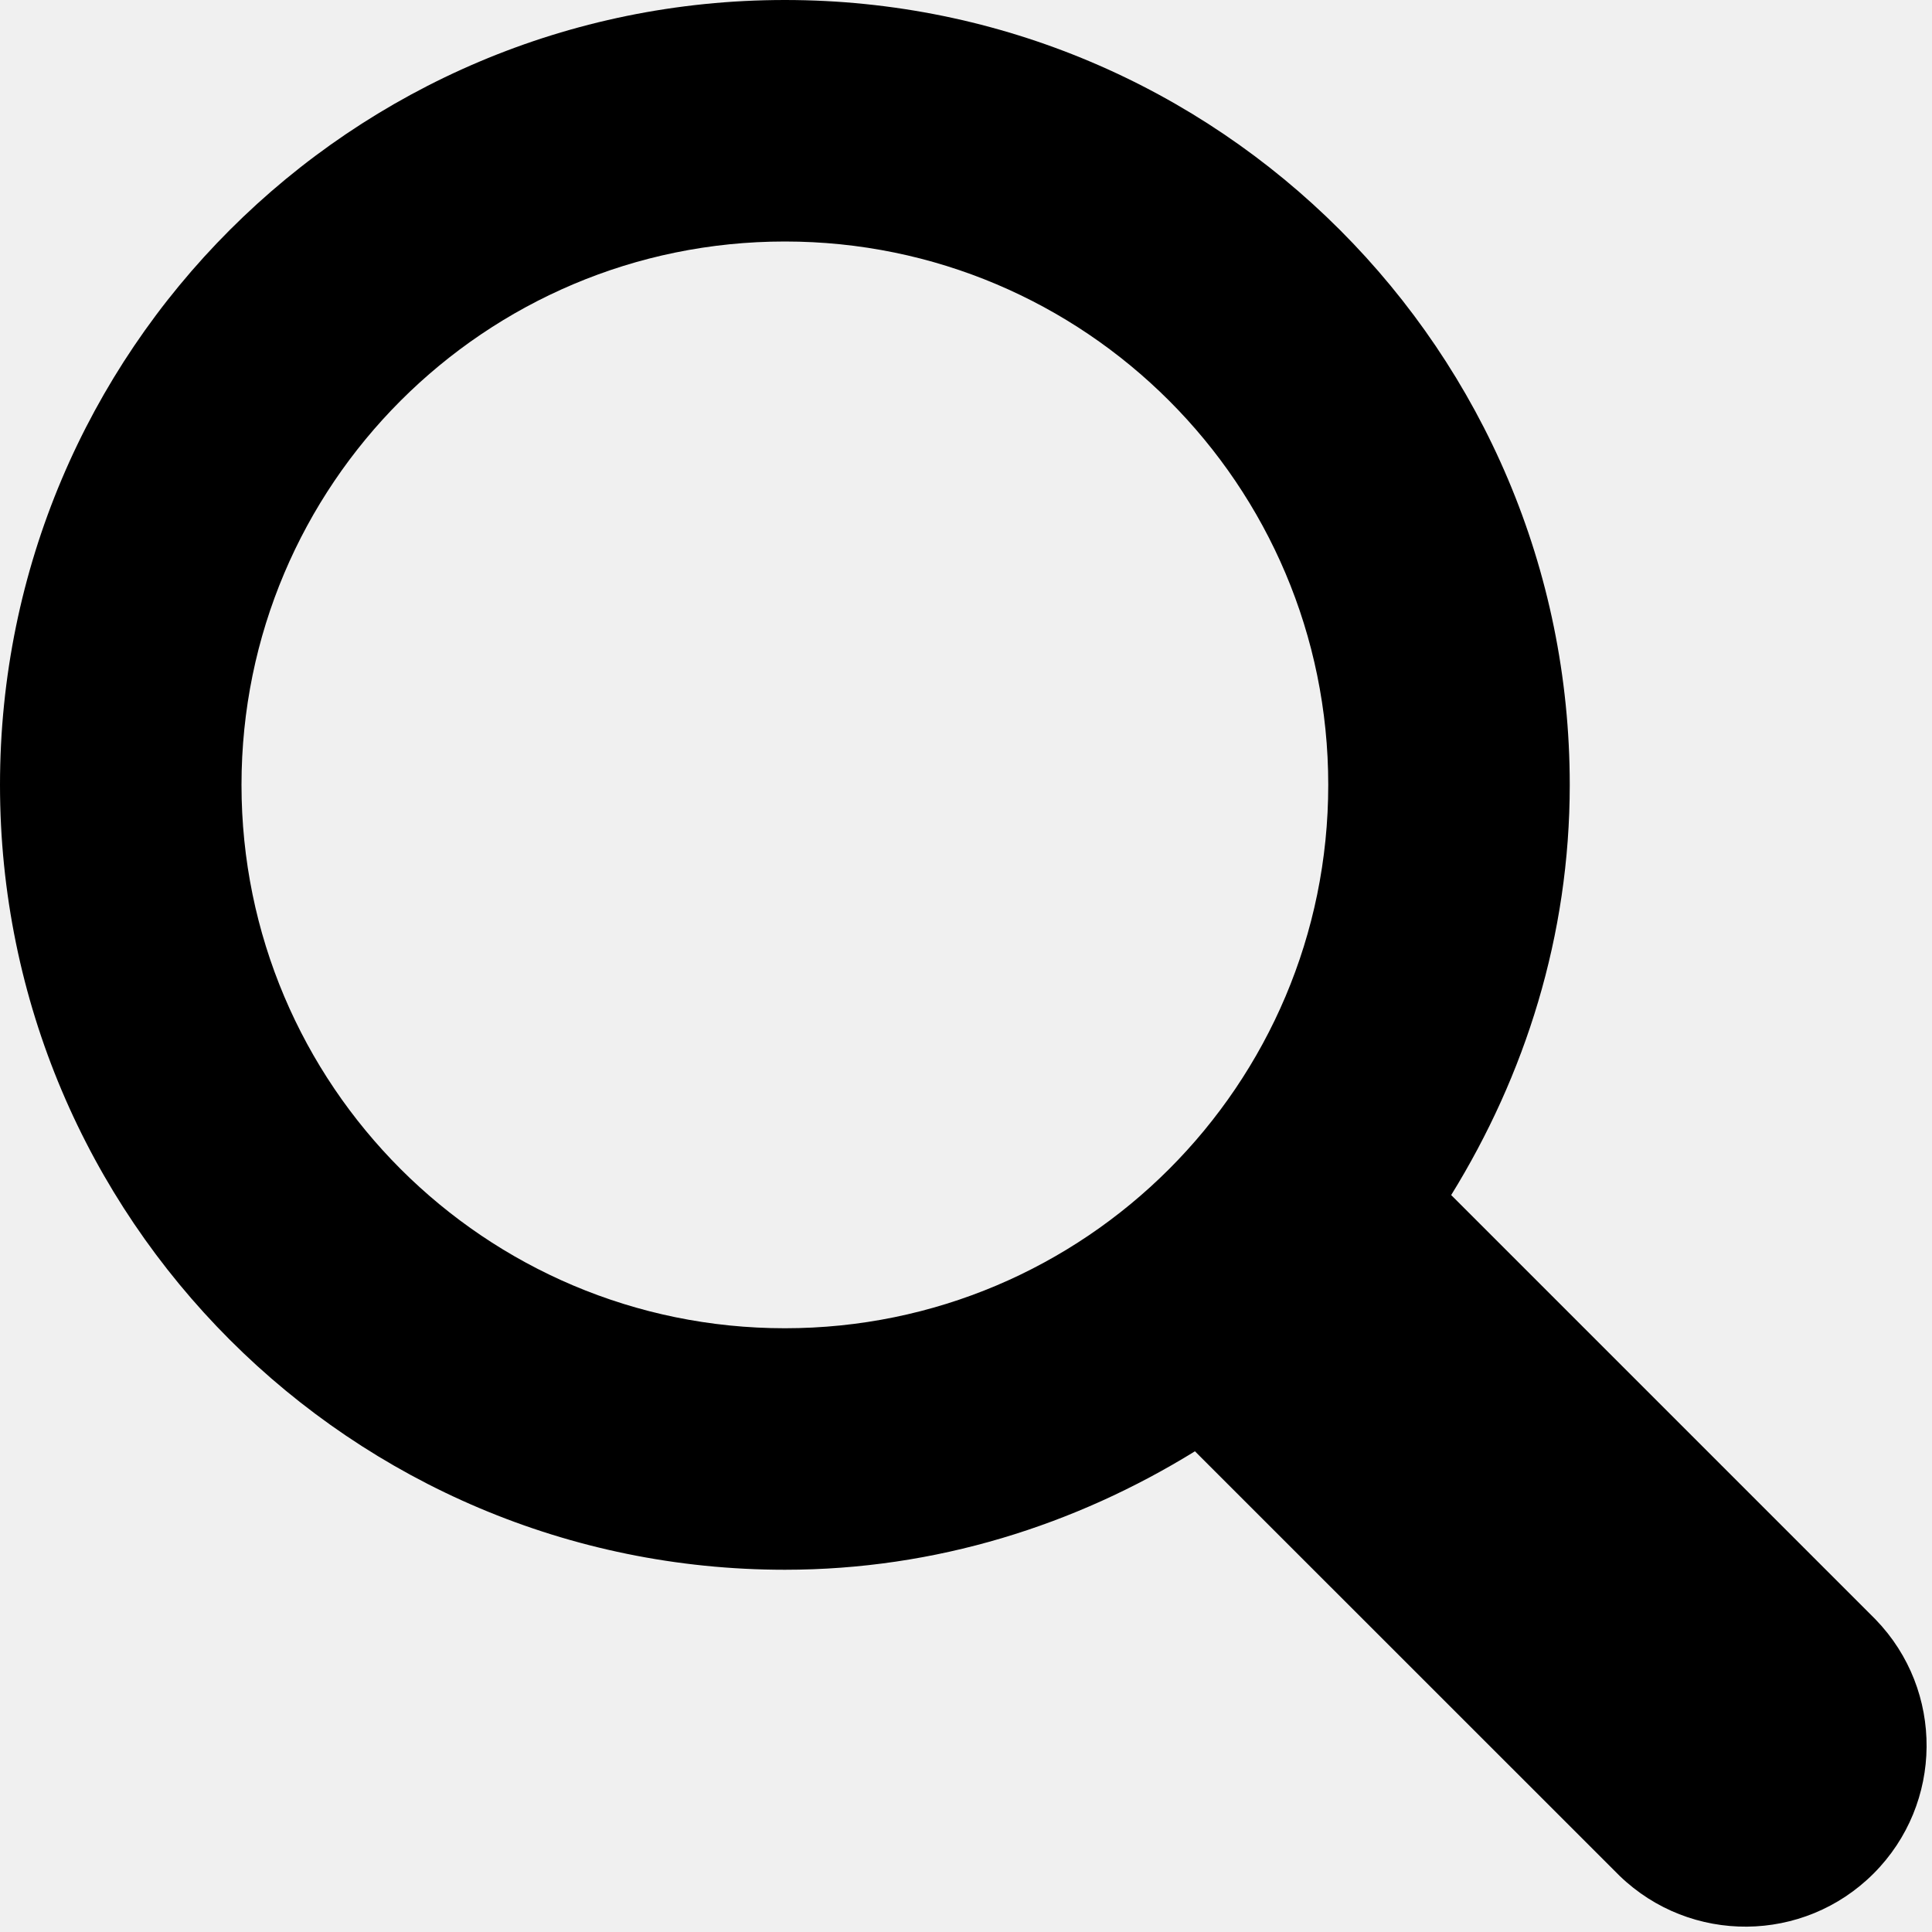
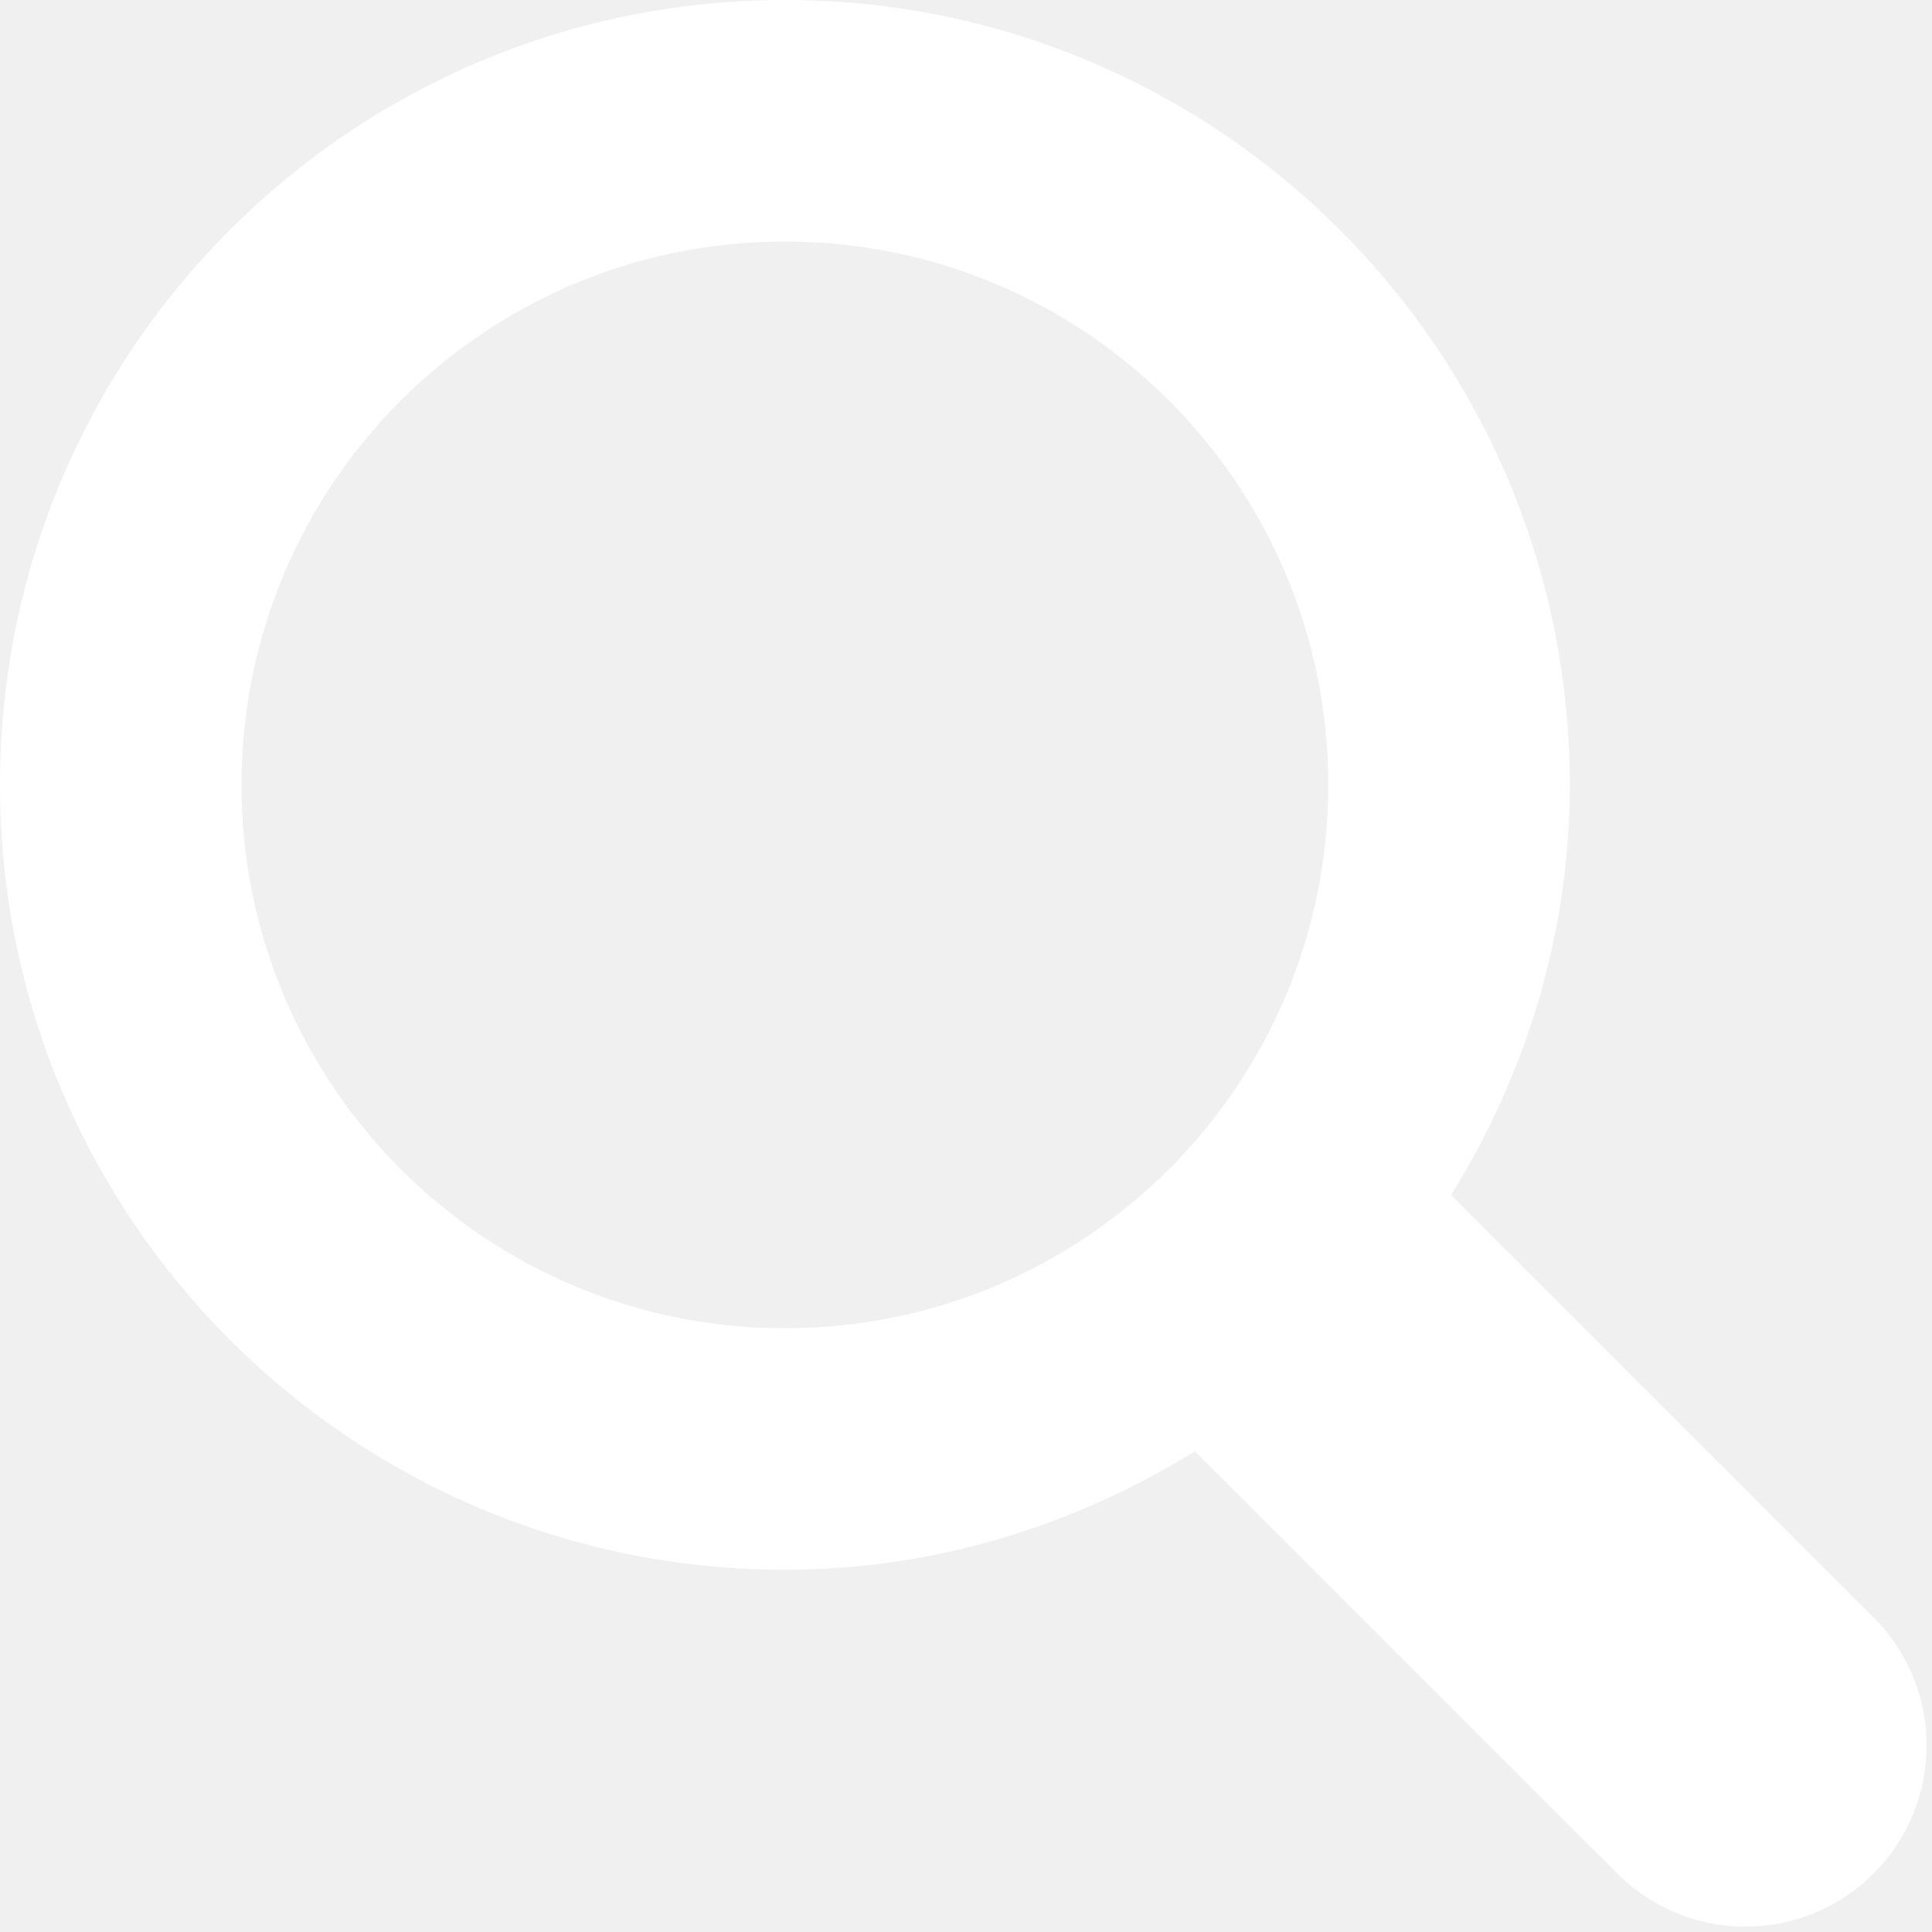
<svg xmlns="http://www.w3.org/2000/svg" width="48" height="48" viewBox="0 0 48 48">
-   <path d="M46.599 40.236L36.054 29.691C37.89 26.718 39 23.25 39 19.5 39 8.73 30.27 0 19.5 0S0 8.73 0 19.5 8.73 39 19.5 39c3.75 0 7.218-1.11 10.188-2.943l10.548 10.545a4.501 4.501 0 0 0 6.363-6.366zM19.5 33C12.045 33 6 26.955 6 19.5S12.045 6 19.5 6 33 12.045 33 19.5 26.955 33 19.5 33z" />
+   <path d="M46.599 40.236L36.054 29.691C37.89 26.718 39 23.25 39 19.5 39 8.73 30.27 0 19.5 0S0 8.73 0 19.5 8.73 39 19.5 39c3.75 0 7.218-1.11 10.188-2.943l10.548 10.545a4.501 4.501 0 0 0 6.363-6.366zM19.5 33C12.045 33 6 26.955 6 19.5S12.045 6 19.5 6 33 12.045 33 19.5 26.955 33 19.5 33z" fill="#ffffff" />
</svg>
